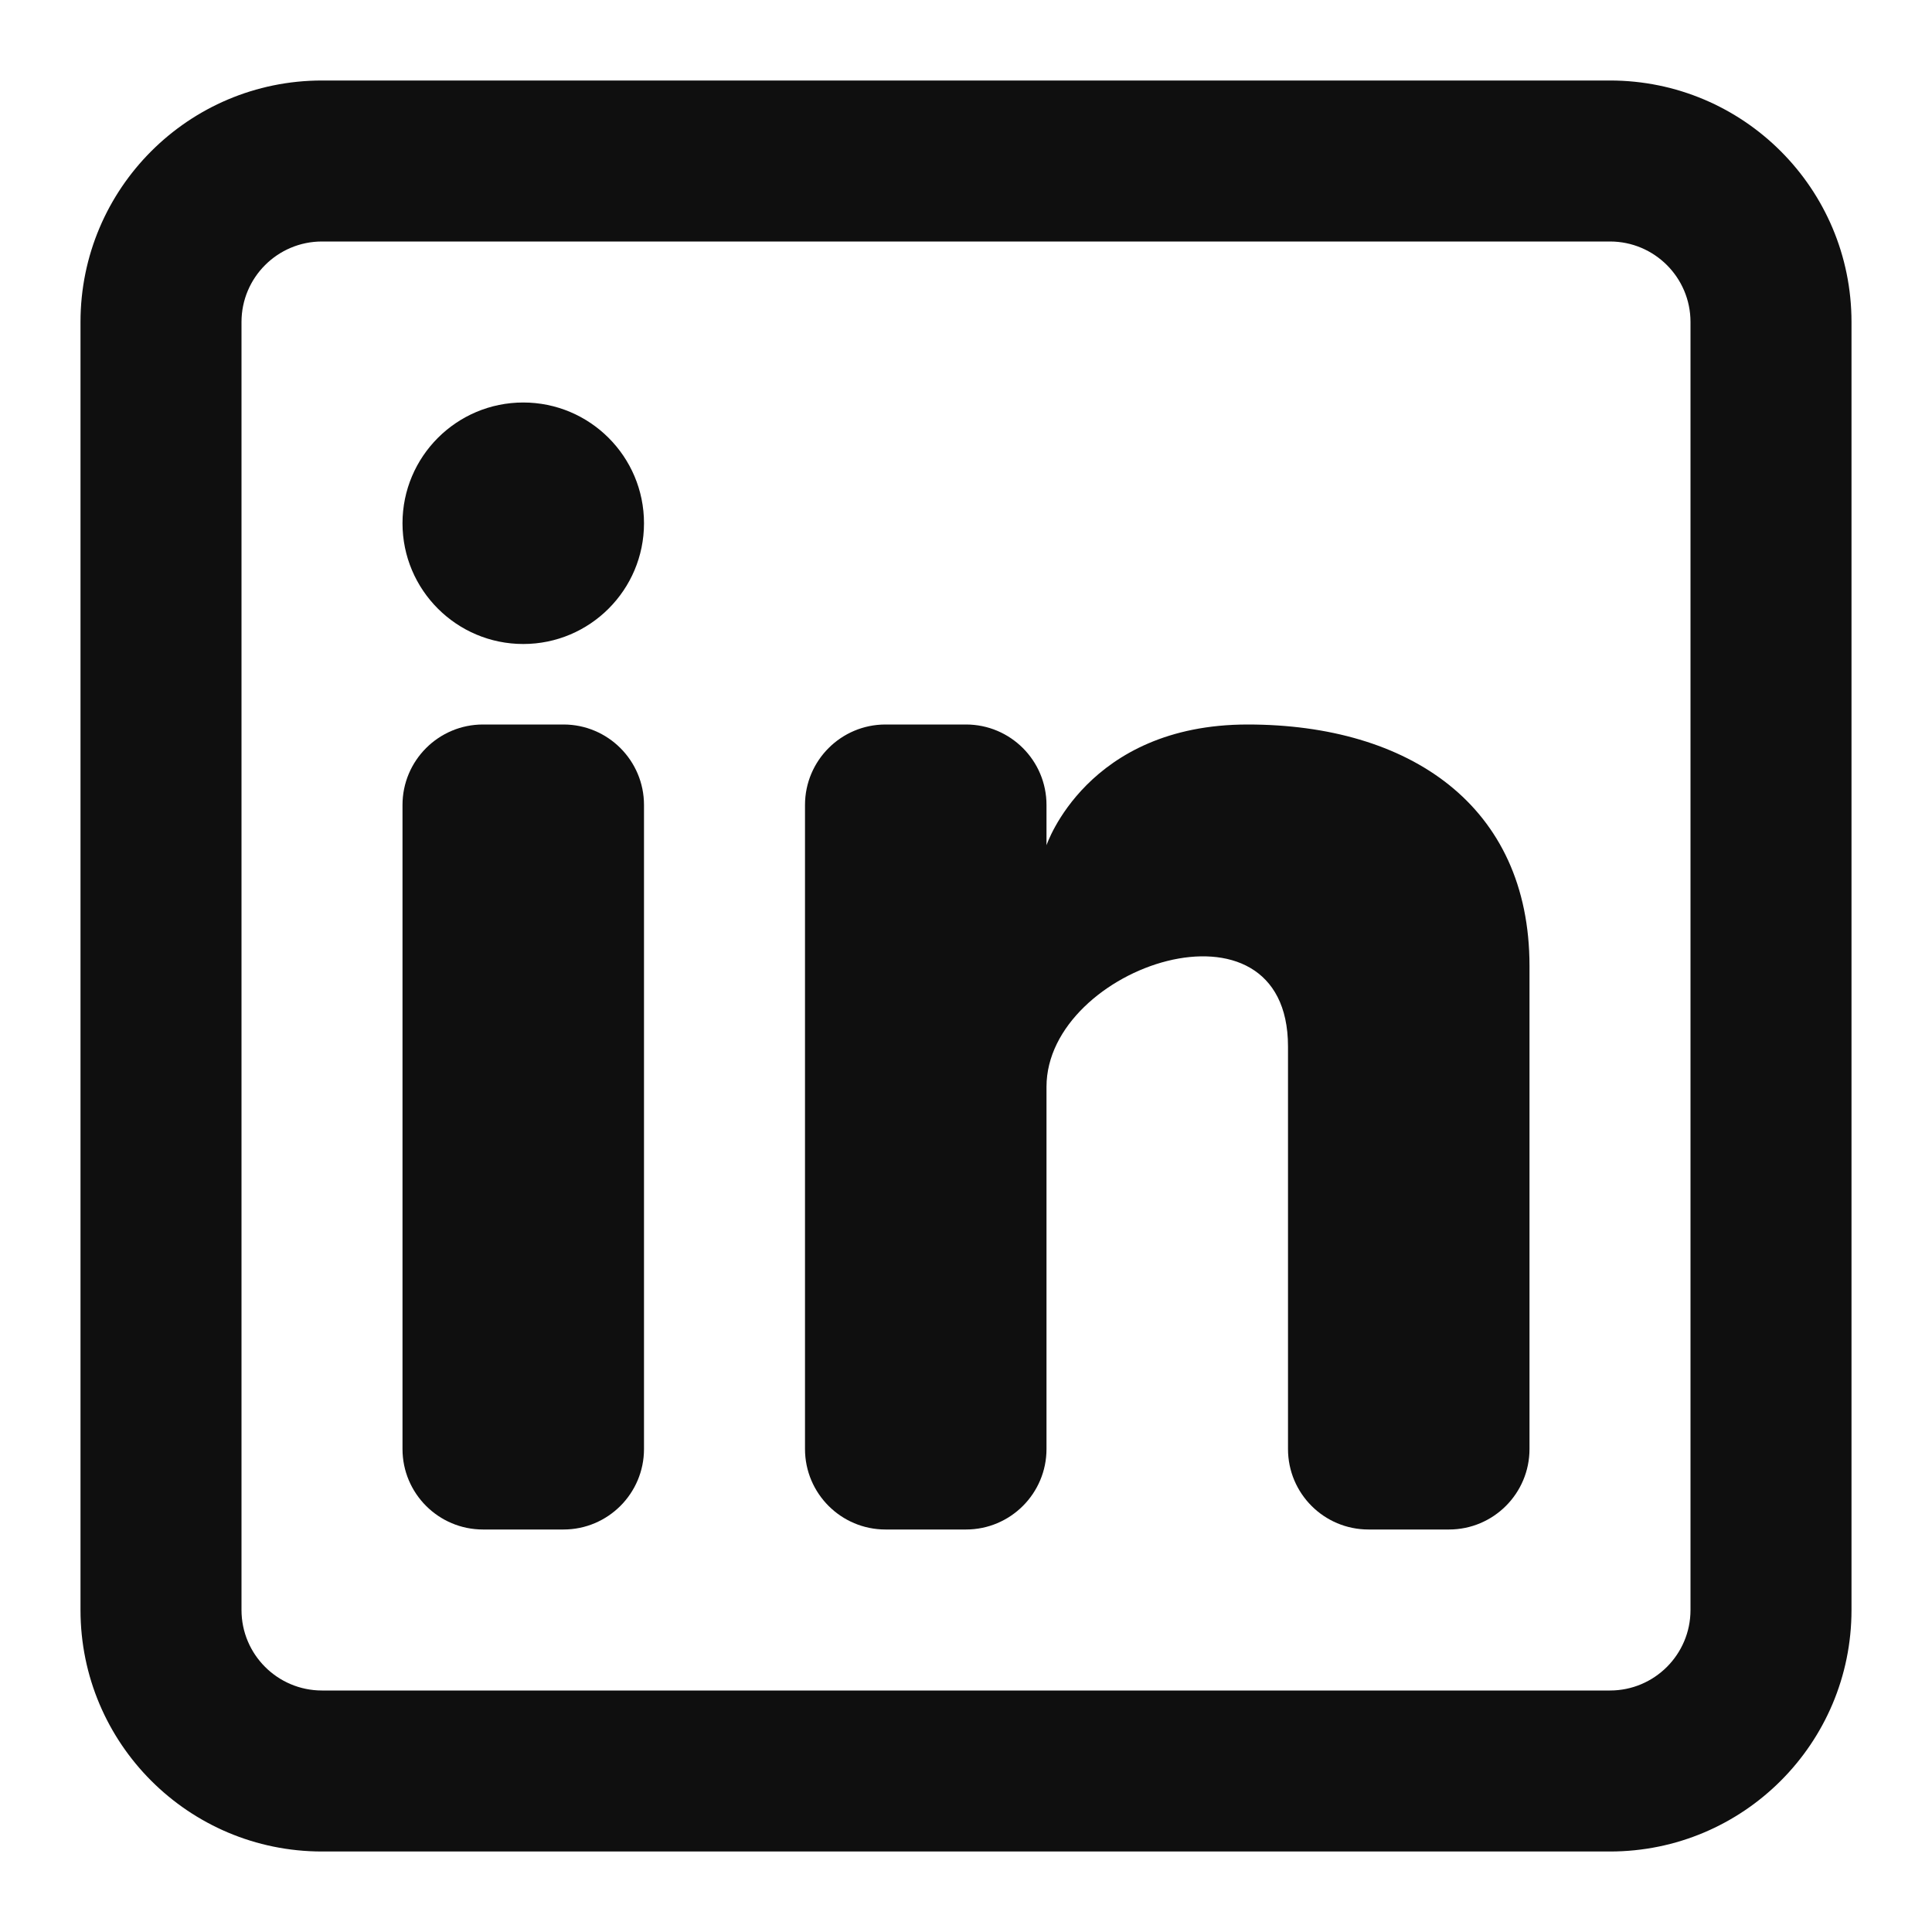
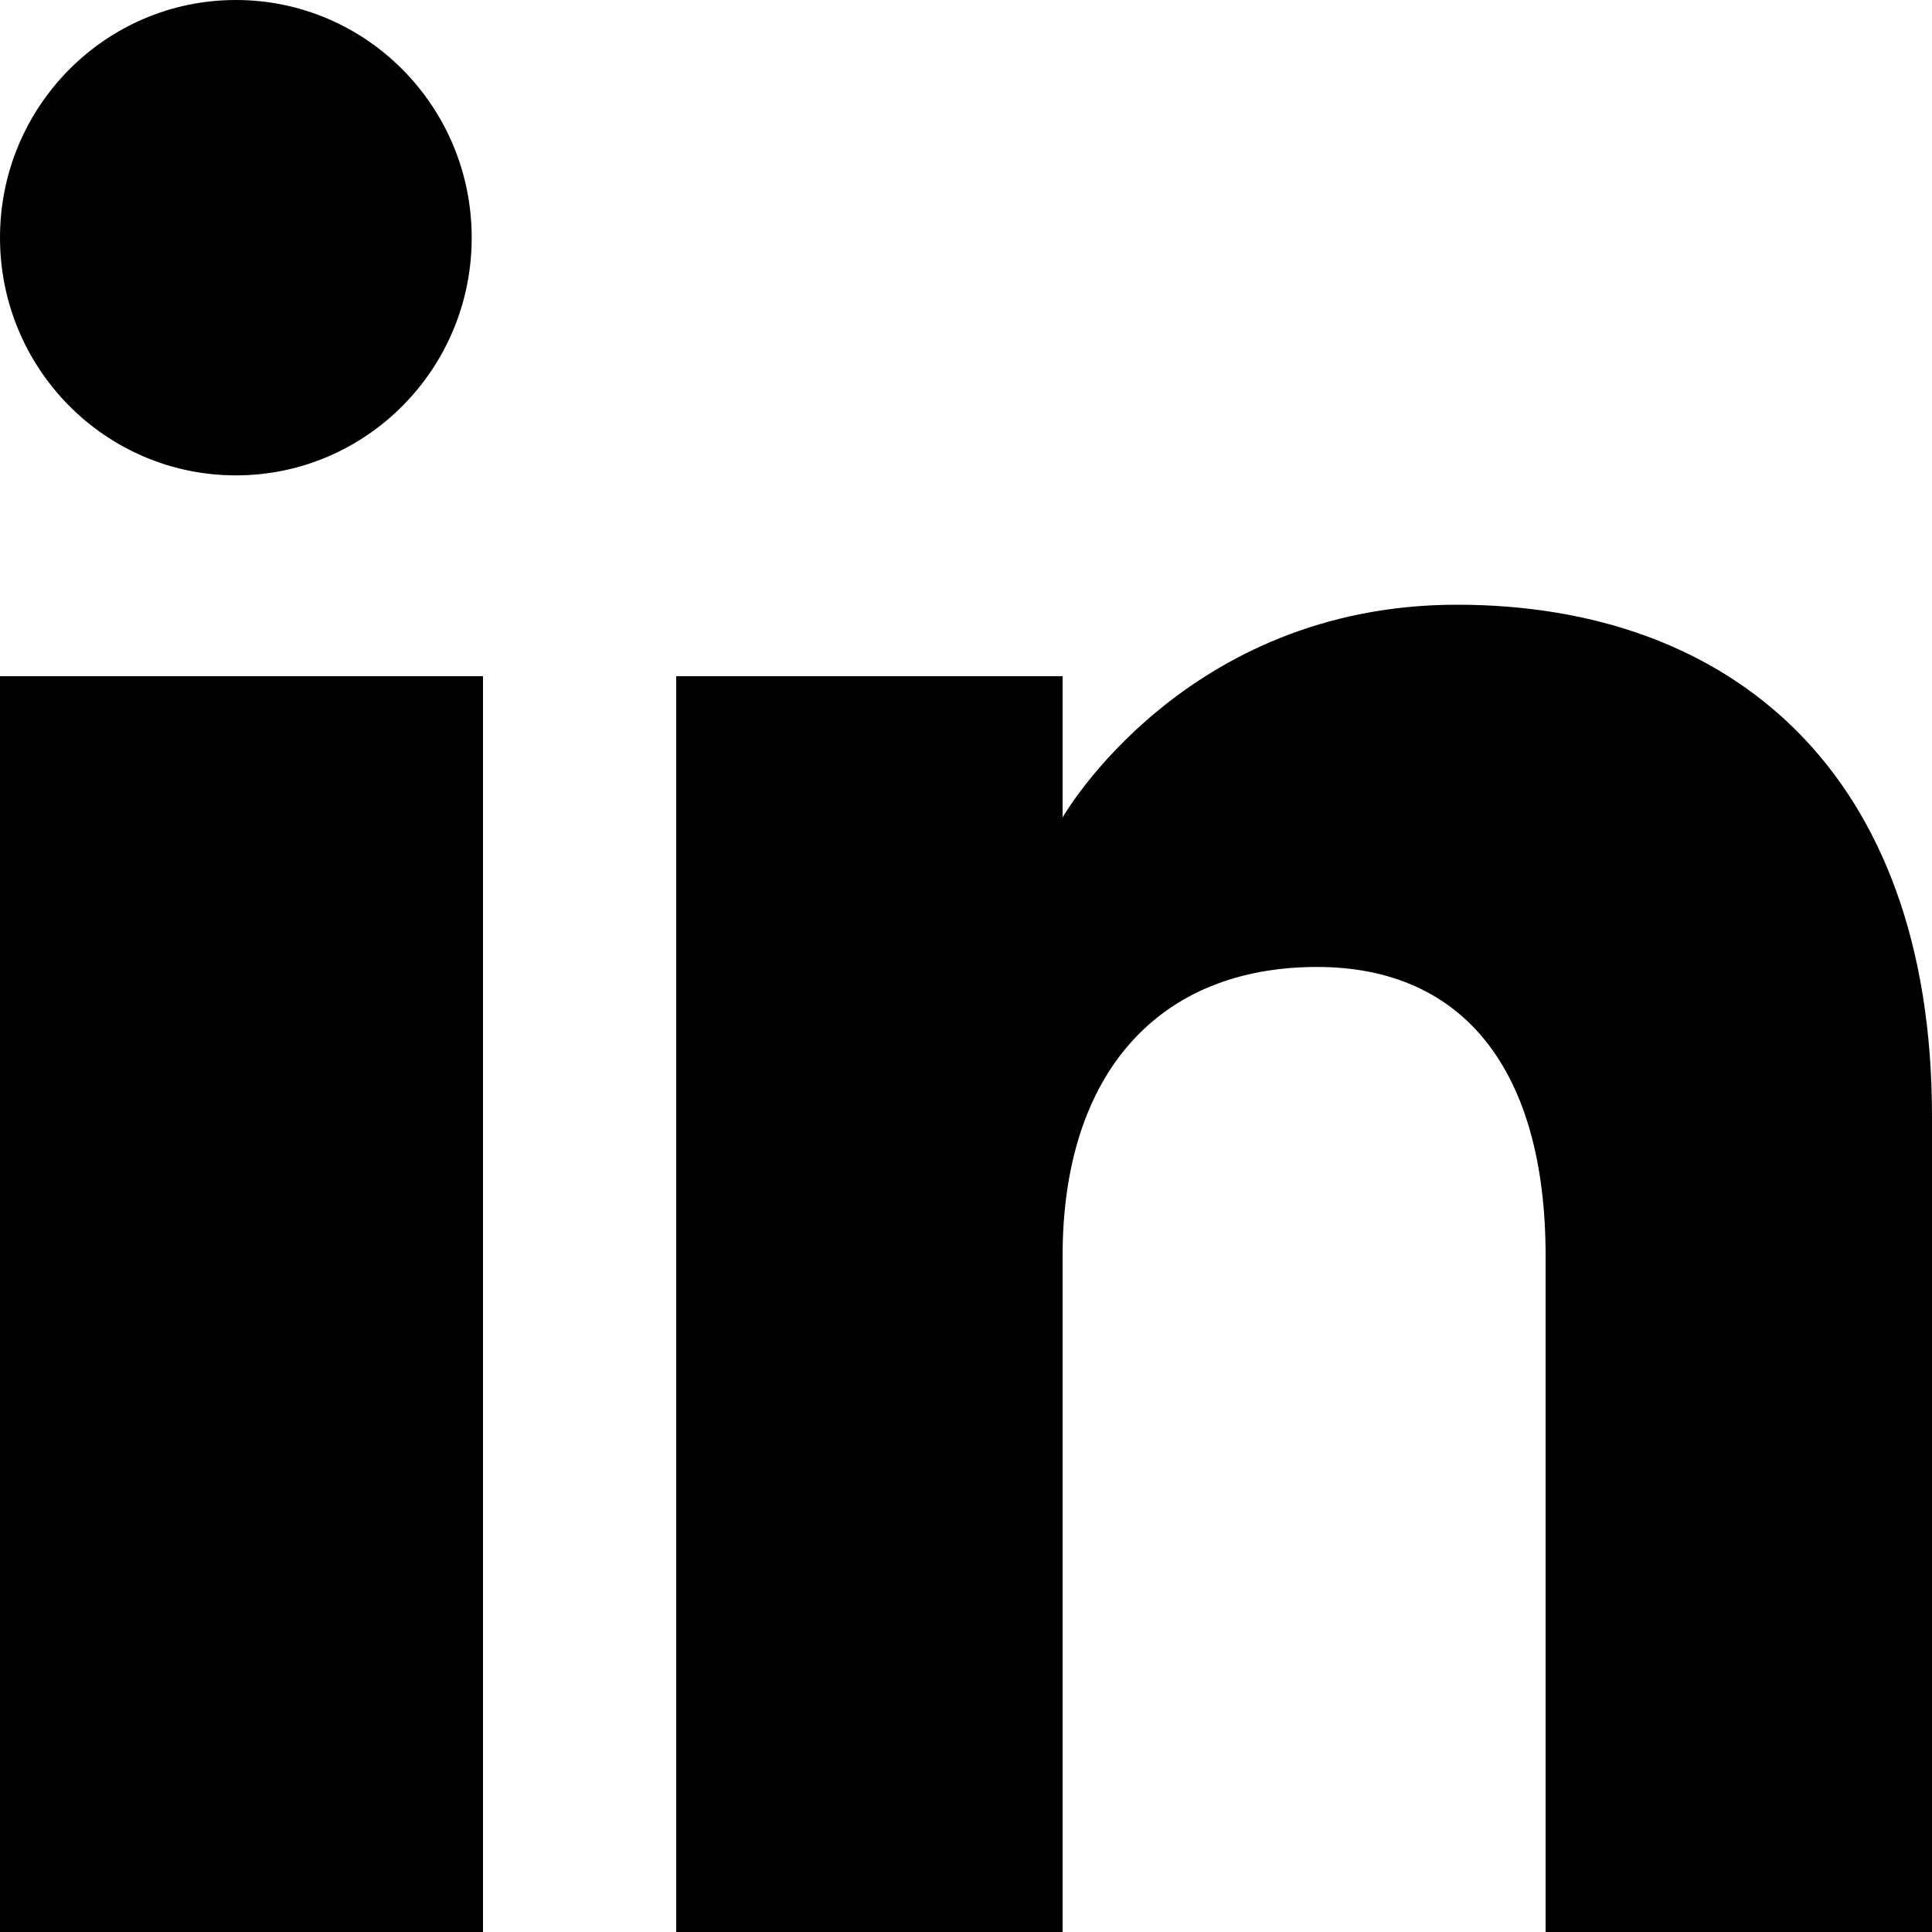
- <svg xmlns="http://www.w3.org/2000/svg" width="800px" height="800px" viewBox="0 0 24 24" fill="none">
+ <svg xmlns="http://www.w3.org/2000/svg" width="800px" height="800px" viewBox="0 0 20 20" version="1.1" fill="#000000">
  <g id="SVGRepo_bgCarrier" stroke-width="0" />
  <g id="SVGRepo_tracerCarrier" stroke-linecap="round" stroke-linejoin="round" />
  <g id="SVGRepo_iconCarrier">
-     <path d="M6.5 8C7.328 8 8 7.328 8 6.5C8 5.672 7.328 5 6.5 5C5.672 5 5 5.672 5 6.5C5 7.328 5.672 8 6.5 8Z" fill="#0F0F0F" />
-     <path d="M5 10C5 9.448 5.448 9 6 9H7C7.552 9 8 9.448 8 10V18C8 18.552 7.552 19 7 19H6C5.448 19 5 18.552 5 18V10Z" fill="#0F0F0F" />
-     <path d="M11 19H12C12.552 19 13 18.552 13 18V13.5C13 12 16 11 16 13V18C16 18.553 16.448 19 17 19H18C18.552 19 19 18.552 19 18V12C19 10 17.5 9 15.5 9C13.5 9 13 10.5 13 10.5V10C13 9.448 12.552 9 12 9H11C10.448 9 10 9.448 10 10V18C10 18.552 10.448 19 11 19Z" fill="#0F0F0F" />
-     <path fill-rule="evenodd" clip-rule="evenodd" d="M20 1C21.657 1 23 2.343 23 4V20C23 21.657 21.657 23 20 23H4C2.343 23 1 21.657 1 20V4C1 2.343 2.343 1 4 1H20ZM20 3C20.552 3 21 3.448 21 4V20C21 20.552 20.552 21 20 21H4C3.448 21 3 20.552 3 20V4C3 3.448 3.448 3 4 3H20Z" fill="#0F0F0F" />
+     <defs> </defs>
+     <g id="Page-1" stroke="none" stroke-width="1" fill="none" fill-rule="evenodd">
+       <g id="Dribbble-Light-Preview" transform="translate(-180, -7479)" fill="#000000">
+         <g id="icons" transform="translate(56, 160)">
+           <path d="M144,7339 L140,7339 L140,7332.001 C140,7330.081 139.153,7329.01 137.634,7329.01 C135.981,7329.01 135,7330.126 135,7332.001 L135,7339 L131,7339 L131,7326 L135,7326 L135,7327.462 C135,7327.462 136.255,7325.26 139.083,7325.26 C141.912,7325.26 144,7326.986 144,7330.558 L144,7339 L144,7339 Z M126.442,7323.921 C125.093,7323.921 124,7322.819 124,7321.46 C124,7320.102 125.093,7319 126.442,7319 C127.79,7319 128.883,7320.102 128.883,7321.46 C128.884,7322.819 127.79,7323.921 126.442,7323.921 L126.442,7323.921 Z M124,7339 L129,7339 L129,7326 L124,7326 L124,7339 Z" id="linkedin-[#161]"> </path>
+         </g>
+       </g>
+     </g>
  </g>
</svg>
